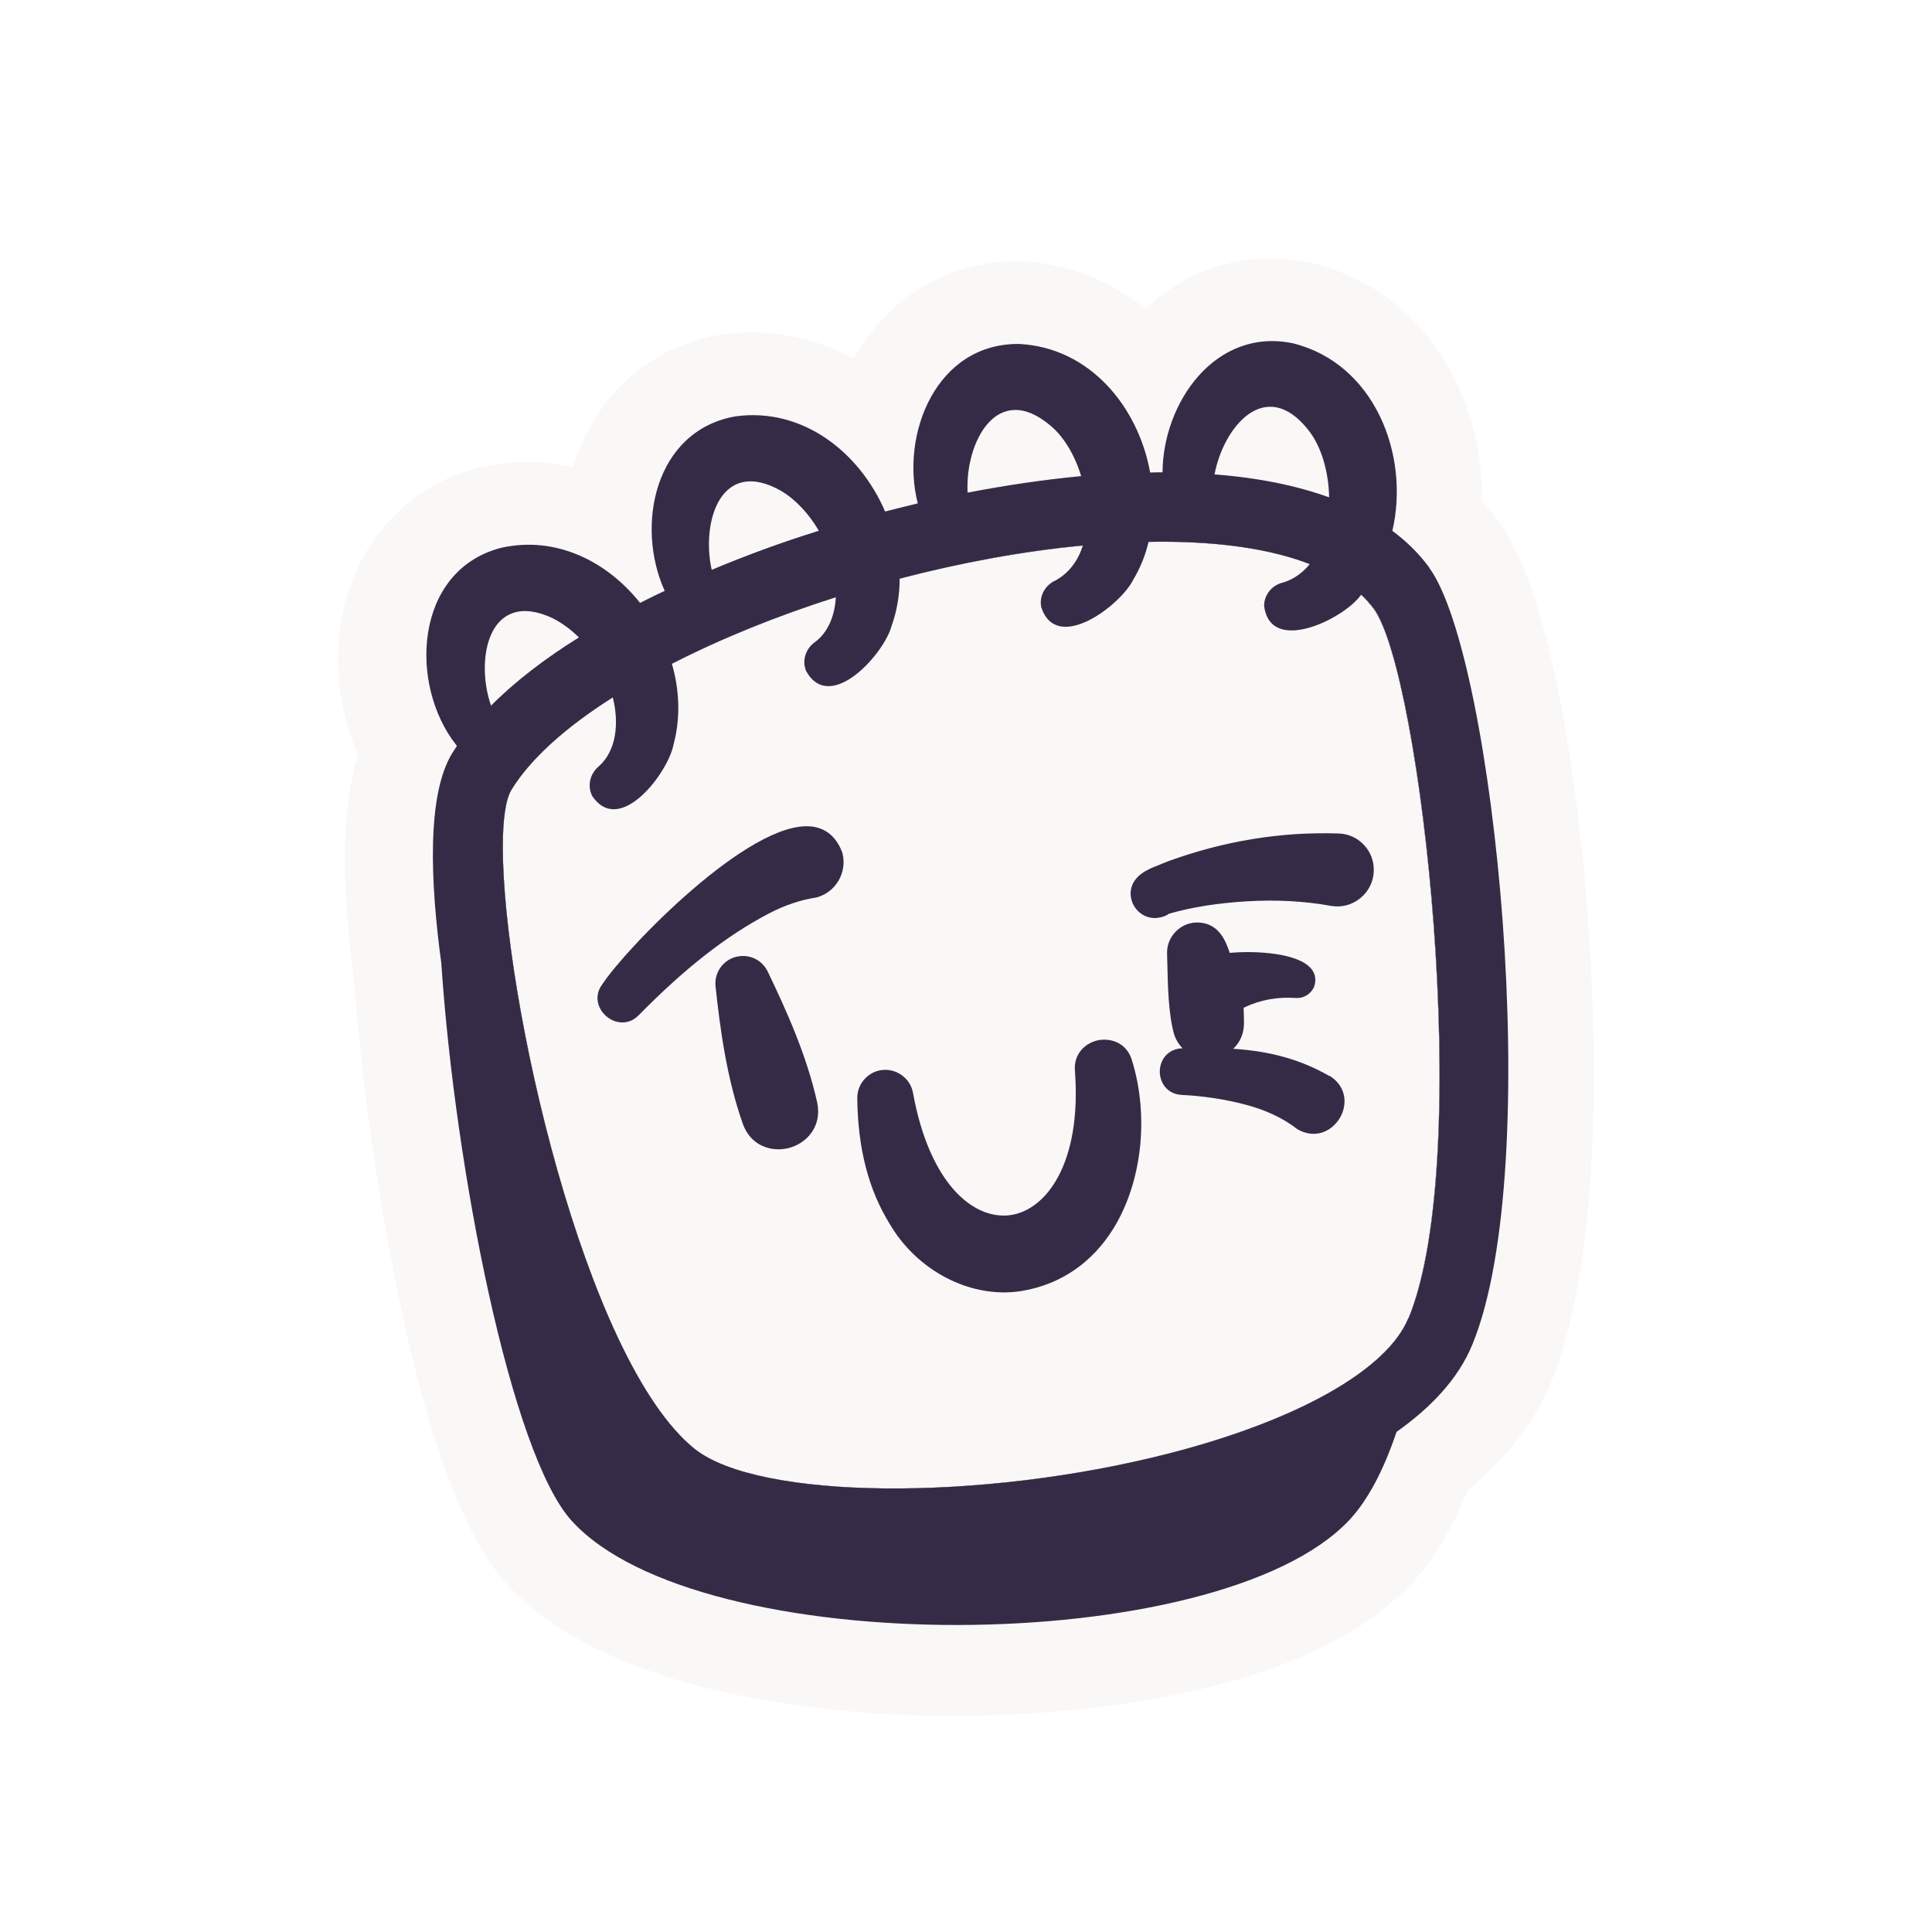
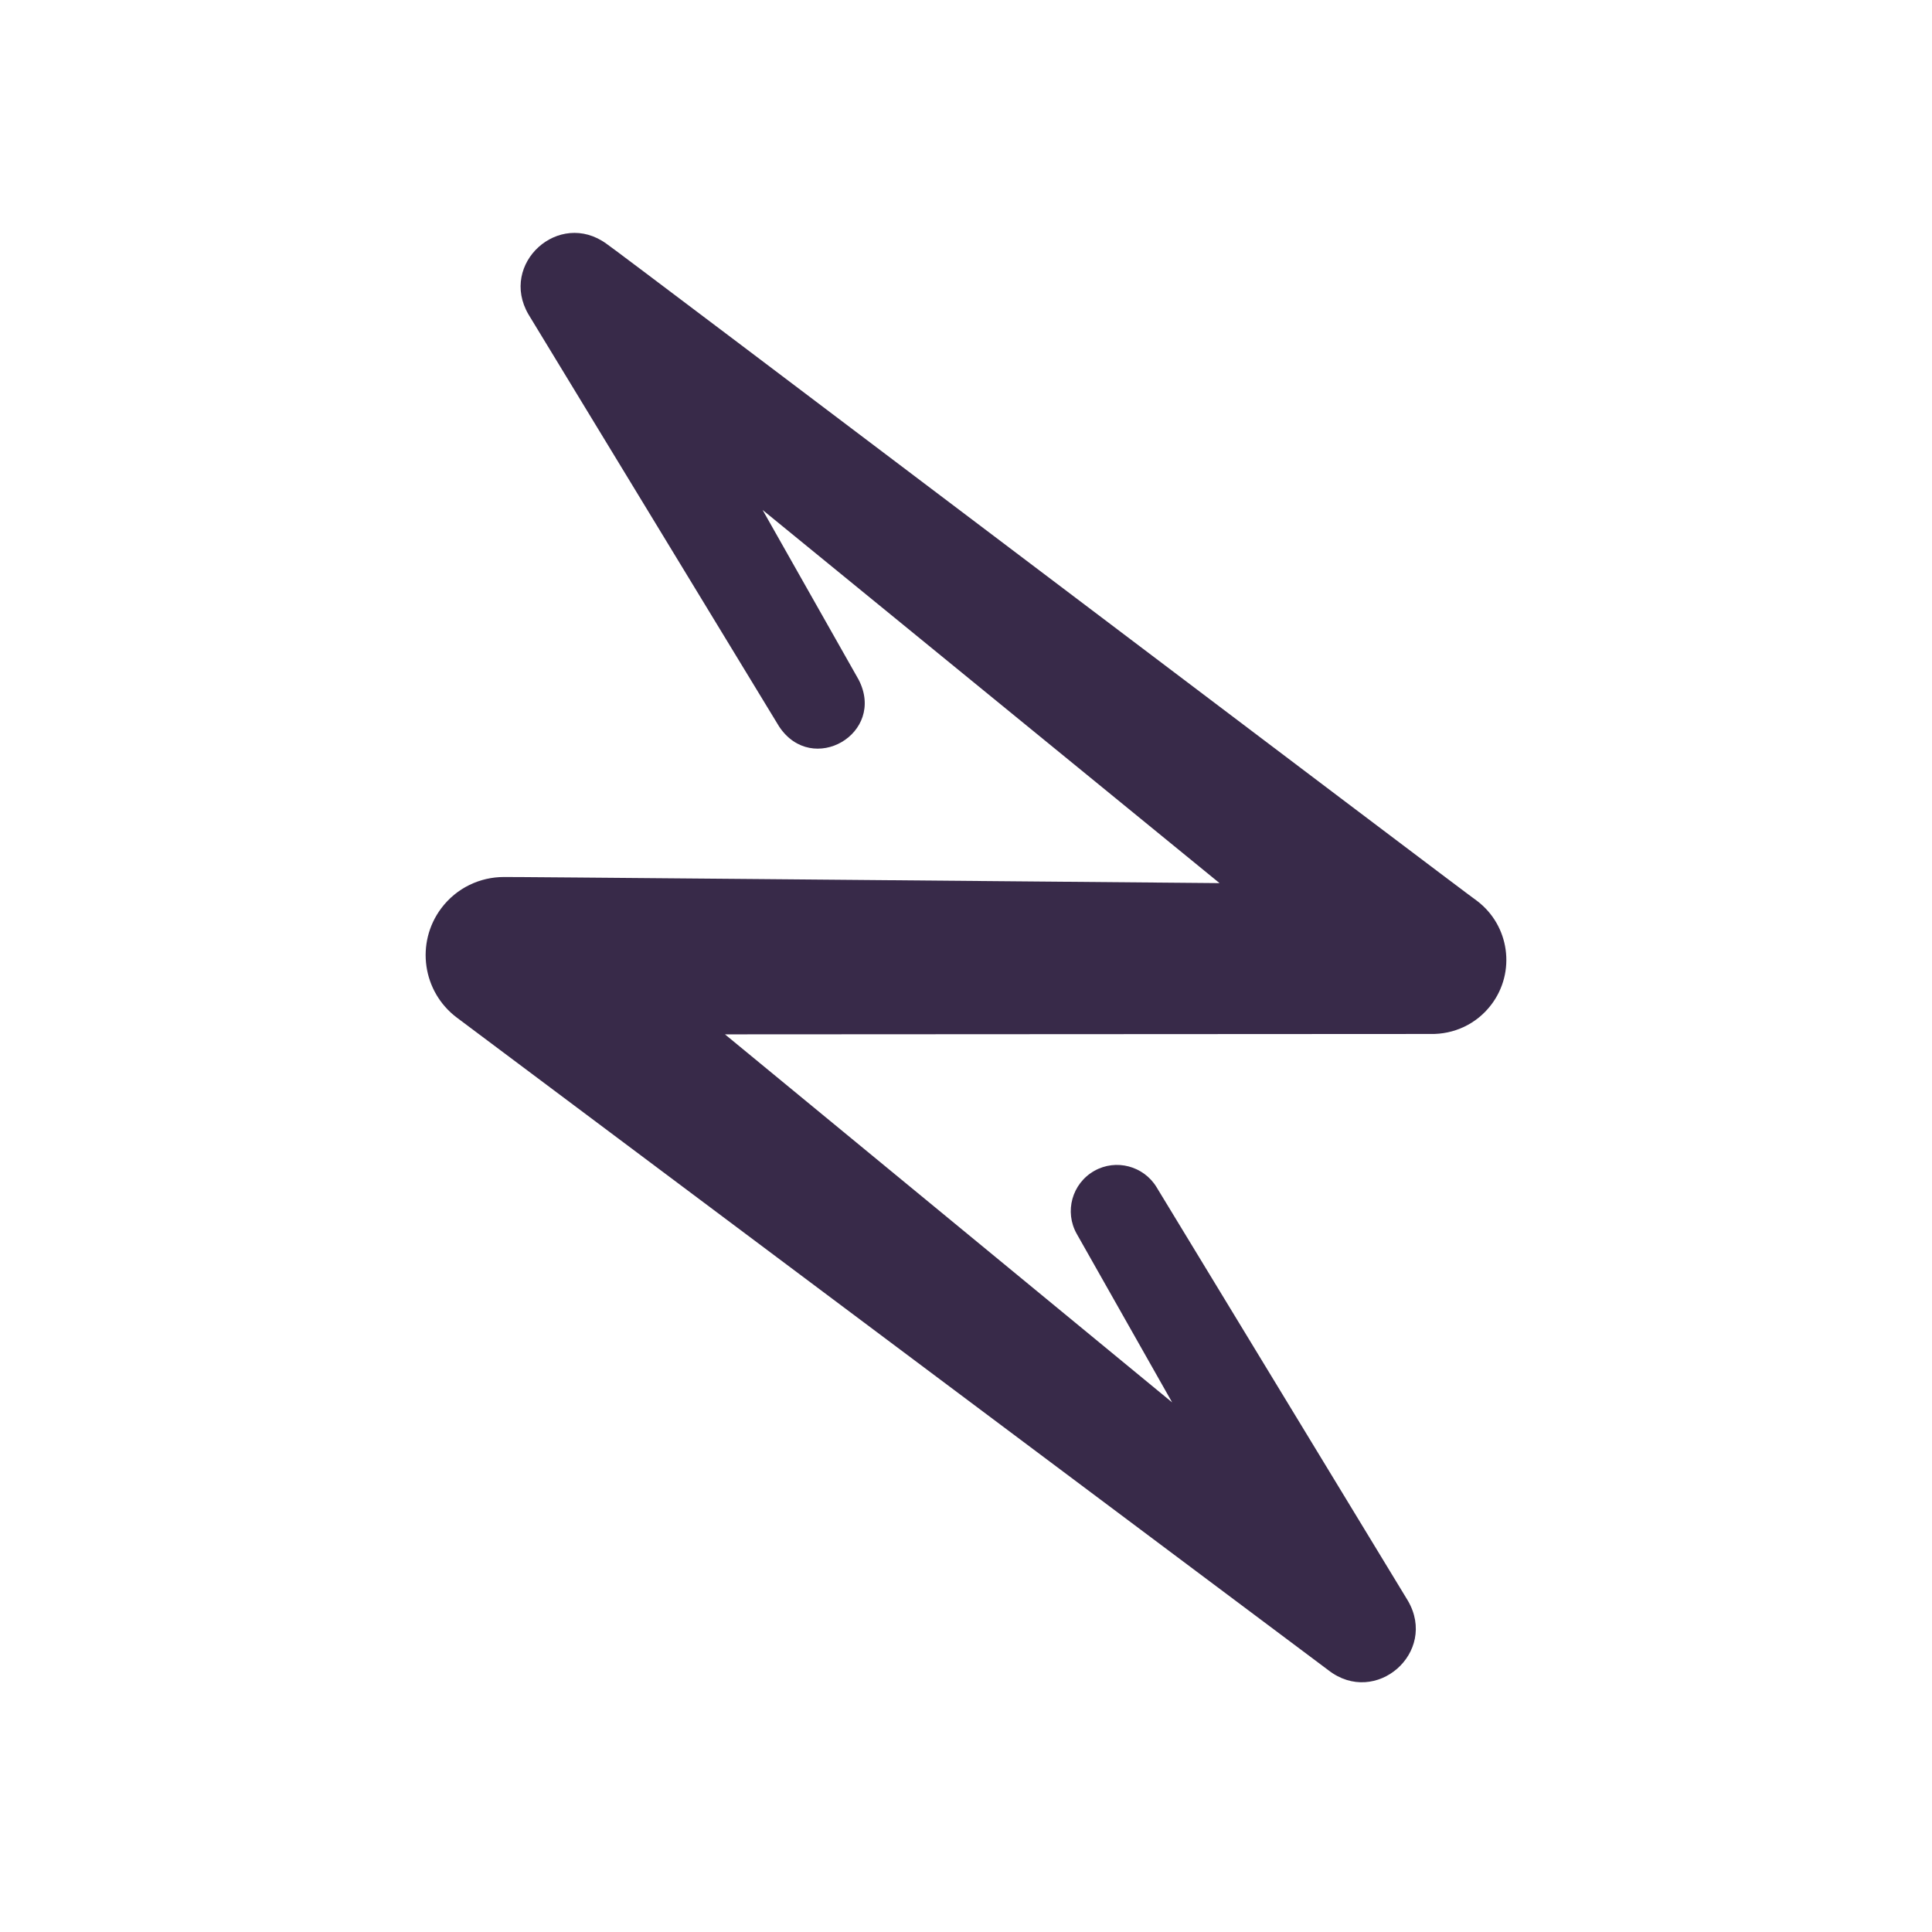
- <svg xmlns="http://www.w3.org/2000/svg" viewBox="0 0 204.68 204.68">
-   <path fill="#f9f8f7" d="M168.26,97.51c-.56-7.65-2.9-33.32-9.56-42.38-.53-.72-1.09-1.41-1.69-2.07.15-10.77-5.86-22.18-17.95-25.18l-.35-.08c-5.83-1.21-11.59.18-16.22,3.92-.39.31-.76.64-1.13.98-3.7-2.95-8.19-4.76-13.03-5.01h-.36c-6.21-.11-11.75,2.56-15.6,7.44-.71.9-1.35,1.86-1.91,2.87-4.22-2.28-9.04-3.24-13.94-2.57l-.35.06c-6.07,1.07-10.99,4.67-13.87,10.12-.65,1.24-1.18,2.54-1.59,3.89-3.2-.71-6.53-.74-9.79,0l-.32.08c-6.48,1.69-11.43,6.36-13.59,12.8-1.9,5.66-1.49,12.09.92,17.59-1.7,5.55-1.84,13.16-.47,23.42.94,13.43,5.8,52.92,16.13,64.32,11.14,12.33,35.88,13.95,45.99,14.08.41,0,.87,0,1.37,0,9.87,0,36.44-1.24,48.48-13.92,2.38-2.51,4.42-5.88,6.09-10.05,4.17-3.42,7.14-7.27,8.84-11.47,5.71-13.92,4.62-38.8,3.88-48.85Z" />
-   <path fill="#010101" d="M149.21,139.64c-2.24,5.47-11.7,10.82-25.28,14.32-20.11,5.17-43.63,4.93-50.36-.48-11.61-9.37-20.3-47.92-20.3-63.72,0-2.94.29-5.1.94-6.13,7.6-12.36,39.41-25.08,65.47-26.17,1.14-.04,2.26-.07,3.37-.07,11.15,0,19.06,2.48,22.47,7.1,5.04,6.85,10.71,58.04,3.7,75.15Z" />
-   <path fill="#f9f8f7" d="M149.21,139.64c-2.24,5.47-11.7,10.82-25.28,14.32-20.11,5.17-43.63,4.93-50.36-.48-11.61-9.37-20.3-47.92-20.3-63.72,0-2.94.29-5.1.94-6.13,7.6-12.36,39.41-25.08,65.47-26.17,1.14-.04,2.26-.07,3.37-.07,11.15,0,19.06,2.48,22.47,7.1,5.04,6.85,10.71,58.04,3.7,75.15Z" />
-   <path fill="#362b47" d="M89.24,90.34c-.62-1.67-1.73-2.61-3.28-2.78-6.54-.71-19.67,12.95-22.11,16.66-.99,1.28-.51,2.67.37,3.43.46.4,1.07.67,1.72.67.59,0,1.2-.22,1.74-.78,4.89-4.97,9.25-8.38,13.73-10.74,1.73-.9,3.38-1.46,5.08-1.72,2.06-.54,3.3-2.66,2.75-4.75Z" />
-   <path fill="#362b47" d="M120.11,93.45c.59-1,1.73-1.45,2.74-1.84.28-.11.55-.22.83-.34,5.93-2.17,12.01-3.17,18.1-2.97,1.03.02,1.99.44,2.71,1.2.72.76,1.09,1.75,1.05,2.8-.03,1.1-.55,2.14-1.42,2.85-.88.72-2.01,1.02-3.11.82-2.83-.51-5.84-.67-8.95-.48-3.09.19-5.78.61-8.21,1.31-.31.23-.69.37-1.16.43-.12.02-.24.03-.36.03-.83,0-1.61-.42-2.1-1.14-.55-.82-.6-1.84-.12-2.67Z" />
-   <path fill="#362b47" d="M86.59,116.87c-1.13-5.12-3.32-9.91-5.28-13.99h0c-.55-1.08-1.68-1.7-2.86-1.59-.78.07-1.48.43-1.98,1.03-.5.6-.74,1.35-.67,2.14.49,4.51,1.17,9.73,2.92,14.67.71,1.88,2.27,2.63,3.76,2.63.41,0,.82-.06,1.2-.17,1.75-.5,3.4-2.19,2.91-4.73Z" />
-   <path fill="#362b47" d="M119.94,112.4c-.5-1.85-2.16-2.44-3.51-2.21-1.34.23-2.71,1.36-2.55,3.27.73,9.8-3.06,14.79-6.9,15.28-3.86.48-8.5-3.32-10.25-12.94-.25-1.44-1.53-2.47-2.96-2.46-.8,0-1.54.33-2.1.9-.56.57-.86,1.32-.85,2.11.06,5.32,1.19,9.68,3.44,13.32,2.61,4.46,7.39,7.25,12.11,7.25.64,0,1.28-.05,1.92-.16,4.08-.69,7.43-2.98,9.68-6.63,3.01-4.88,3.78-11.84,1.97-17.74Z" />
-   <path fill="#362b47" d="M140.84,113.99h-.01c-3.01-1.72-6.18-2.62-10.18-2.88.75-.7,1.16-1.67,1.14-2.79,0-.23-.02-1.32-.04-1.55.06-.03.13-.06.18-.09,1.66-.77,3.47-1.09,5.38-.95.81.05,1.6-.43,1.92-1.22.23-.69.13-1.33-.3-1.86-1.38-1.71-5.92-1.95-8.65-1.7-.52-1.62-1.36-3.2-3.44-3.22-.86,0-1.66.34-2.27.95-.6.61-.94,1.42-.93,2.28.01.38.02.76.03,1.14.05,2.19.1,5.32.72,7.49.19.57.5,1.07.9,1.47-.05,0-.09,0-.14,0-1.58.12-2.29,1.38-2.28,2.49.01,1.12.74,2.36,2.33,2.45,2.19.1,4.52.45,6.56.98,2.25.57,4.15,1.45,5.67,2.64.6.35,1.19.5,1.74.5,1.2,0,2.2-.73,2.76-1.65.81-1.34.81-3.33-1.09-4.51Z" />
-   <path fill="#362b47" d="M151.43,60.14c-1.07-1.45-2.37-2.76-3.92-3.9,1.88-8.1-1.93-17.74-10.53-19.87-8.24-1.71-13.78,6.31-13.82,13.67-.42,0-.86,0-1.31.02-1.25-6.94-6.37-13.23-13.86-13.62-8.76-.11-12.64,9.51-10.76,16.89-1.16.28-2.3.57-3.46.86-2.69-6.26-8.72-11.06-15.86-10.08-8.56,1.51-10.62,11.59-7.49,18.49-.88.4-1.77.85-2.61,1.27-3.5-4.4-8.91-7.14-14.74-5.83-9.22,2.41-9.77,14.5-4.75,20.87.04.04.06.07.09.11-.17.26-.33.51-.5.77-2.72,4.43-2.32,13.69-1.16,22.23,1.47,21.93,7.4,52.02,13.8,59.08,13.45,14.89,68.49,14.59,82.34,0,2.01-2.12,3.7-5.35,5.06-9.4,3.61-2.56,6.55-5.61,8.04-9.27,7.75-18.88,2.35-72.85-4.58-82.29ZM138.57,45.51c1.42,1.75,2.19,4.47,2.24,7.18-3.46-1.25-7.53-2.08-12.14-2.43.96-5.08,5.41-10.38,9.9-4.75ZM111.3,45.1c1.44,1.2,2.58,3.17,3.24,5.34-3.88.37-7.93.96-12.03,1.75-.29-5.28,3.11-11.92,8.8-7.08ZM82.78,52.02c1.56.94,2.94,2.45,3.97,4.21-3.9,1.21-7.71,2.61-11.35,4.14-1.14-5.13.99-12,7.38-8.35ZM58.57,65.51c.99.5,1.91,1.18,2.76,2.02-3.63,2.26-6.79,4.69-9.31,7.23-1.73-5.02-.22-12.42,6.55-9.26ZM149.21,139.64c-2.24,5.47-11.7,10.82-25.28,14.32-20.11,5.17-43.63,4.93-50.36-.48-11.61-9.37-20.3-47.92-20.3-63.72,0-2.94.29-5.1.94-6.13,2.04-3.31,5.8-6.64,10.71-9.75.7,2.8.35,5.65-1.44,7.27-.92.74-1.31,2.02-.75,3.16,2.91,4.38,8.08-2.47,8.63-5.45.75-2.8.63-5.76-.18-8.54,5.17-2.65,11.1-5.06,17.37-7.05-.11,1.95-.81,3.68-2.15,4.71-.99.66-1.47,1.91-1.01,3.09,2.54,4.62,8.26-1.79,9.05-4.71.59-1.62.87-3.35.87-5.06,6.42-1.67,13.03-2.91,19.41-3.51-.48,1.55-1.42,2.87-2.85,3.68-1.09.46-1.8,1.62-1.56,2.85,1.62,5,8.45-.22,9.77-2.94.74-1.23,1.27-2.58,1.6-3.97.46-.02.92-.02,1.38-.02,6.37,0,11.68.81,15.7,2.37-.72.88-1.62,1.56-2.74,1.93-1.18.24-2.08,1.23-2.1,2.48.64,5.23,8.34,1.42,10.16-1.01.04-.05.07-.09.13-.15.5.46.94.96,1.33,1.47,5.04,6.85,10.71,58.04,3.7,75.15Z" />
+ <svg xmlns="http://www.w3.org/2000/svg" viewBox="0 0 500 500">
+   <path fill="#382a49" d="M364.36,414.26l-65.05-107.03c-3.35-5.49-10.49-7.39-16.12-4.2-5.75,3.26-7.78,10.56-4.52,16.31,0,0,12.84,22.67,24.68,43.6-45.06-37.09-78.26-64.41-115.73-95.25,66.13-.04,182.61-.1,182.61-.1,5.98.12,11.88-2.5,15.74-7.62,6.38-8.45,4.7-20.47-3.75-26.85-.25.05-225.1-170.23-225.26-170.03-12.31-8.96-27.88,5.16-20.18,18.3l64.84,106.61c8.57,12.98,27.78,1.83,20.6-12.09,0,0-12.88-22.77-24.86-43.93,45.74,37.35,80.99,66.14,118.26,96.57-70.83-.62-185.25-1.65-185.19-1.58-6.17-.01-12.26,2.79-16.24,8.1-6.69,8.94-4.87,21.61,4.07,28.31,0,0,225.51,168.86,225.51,168.86,12.24,9.55,28.41-4.57,20.59-17.98Z" />
</svg>
